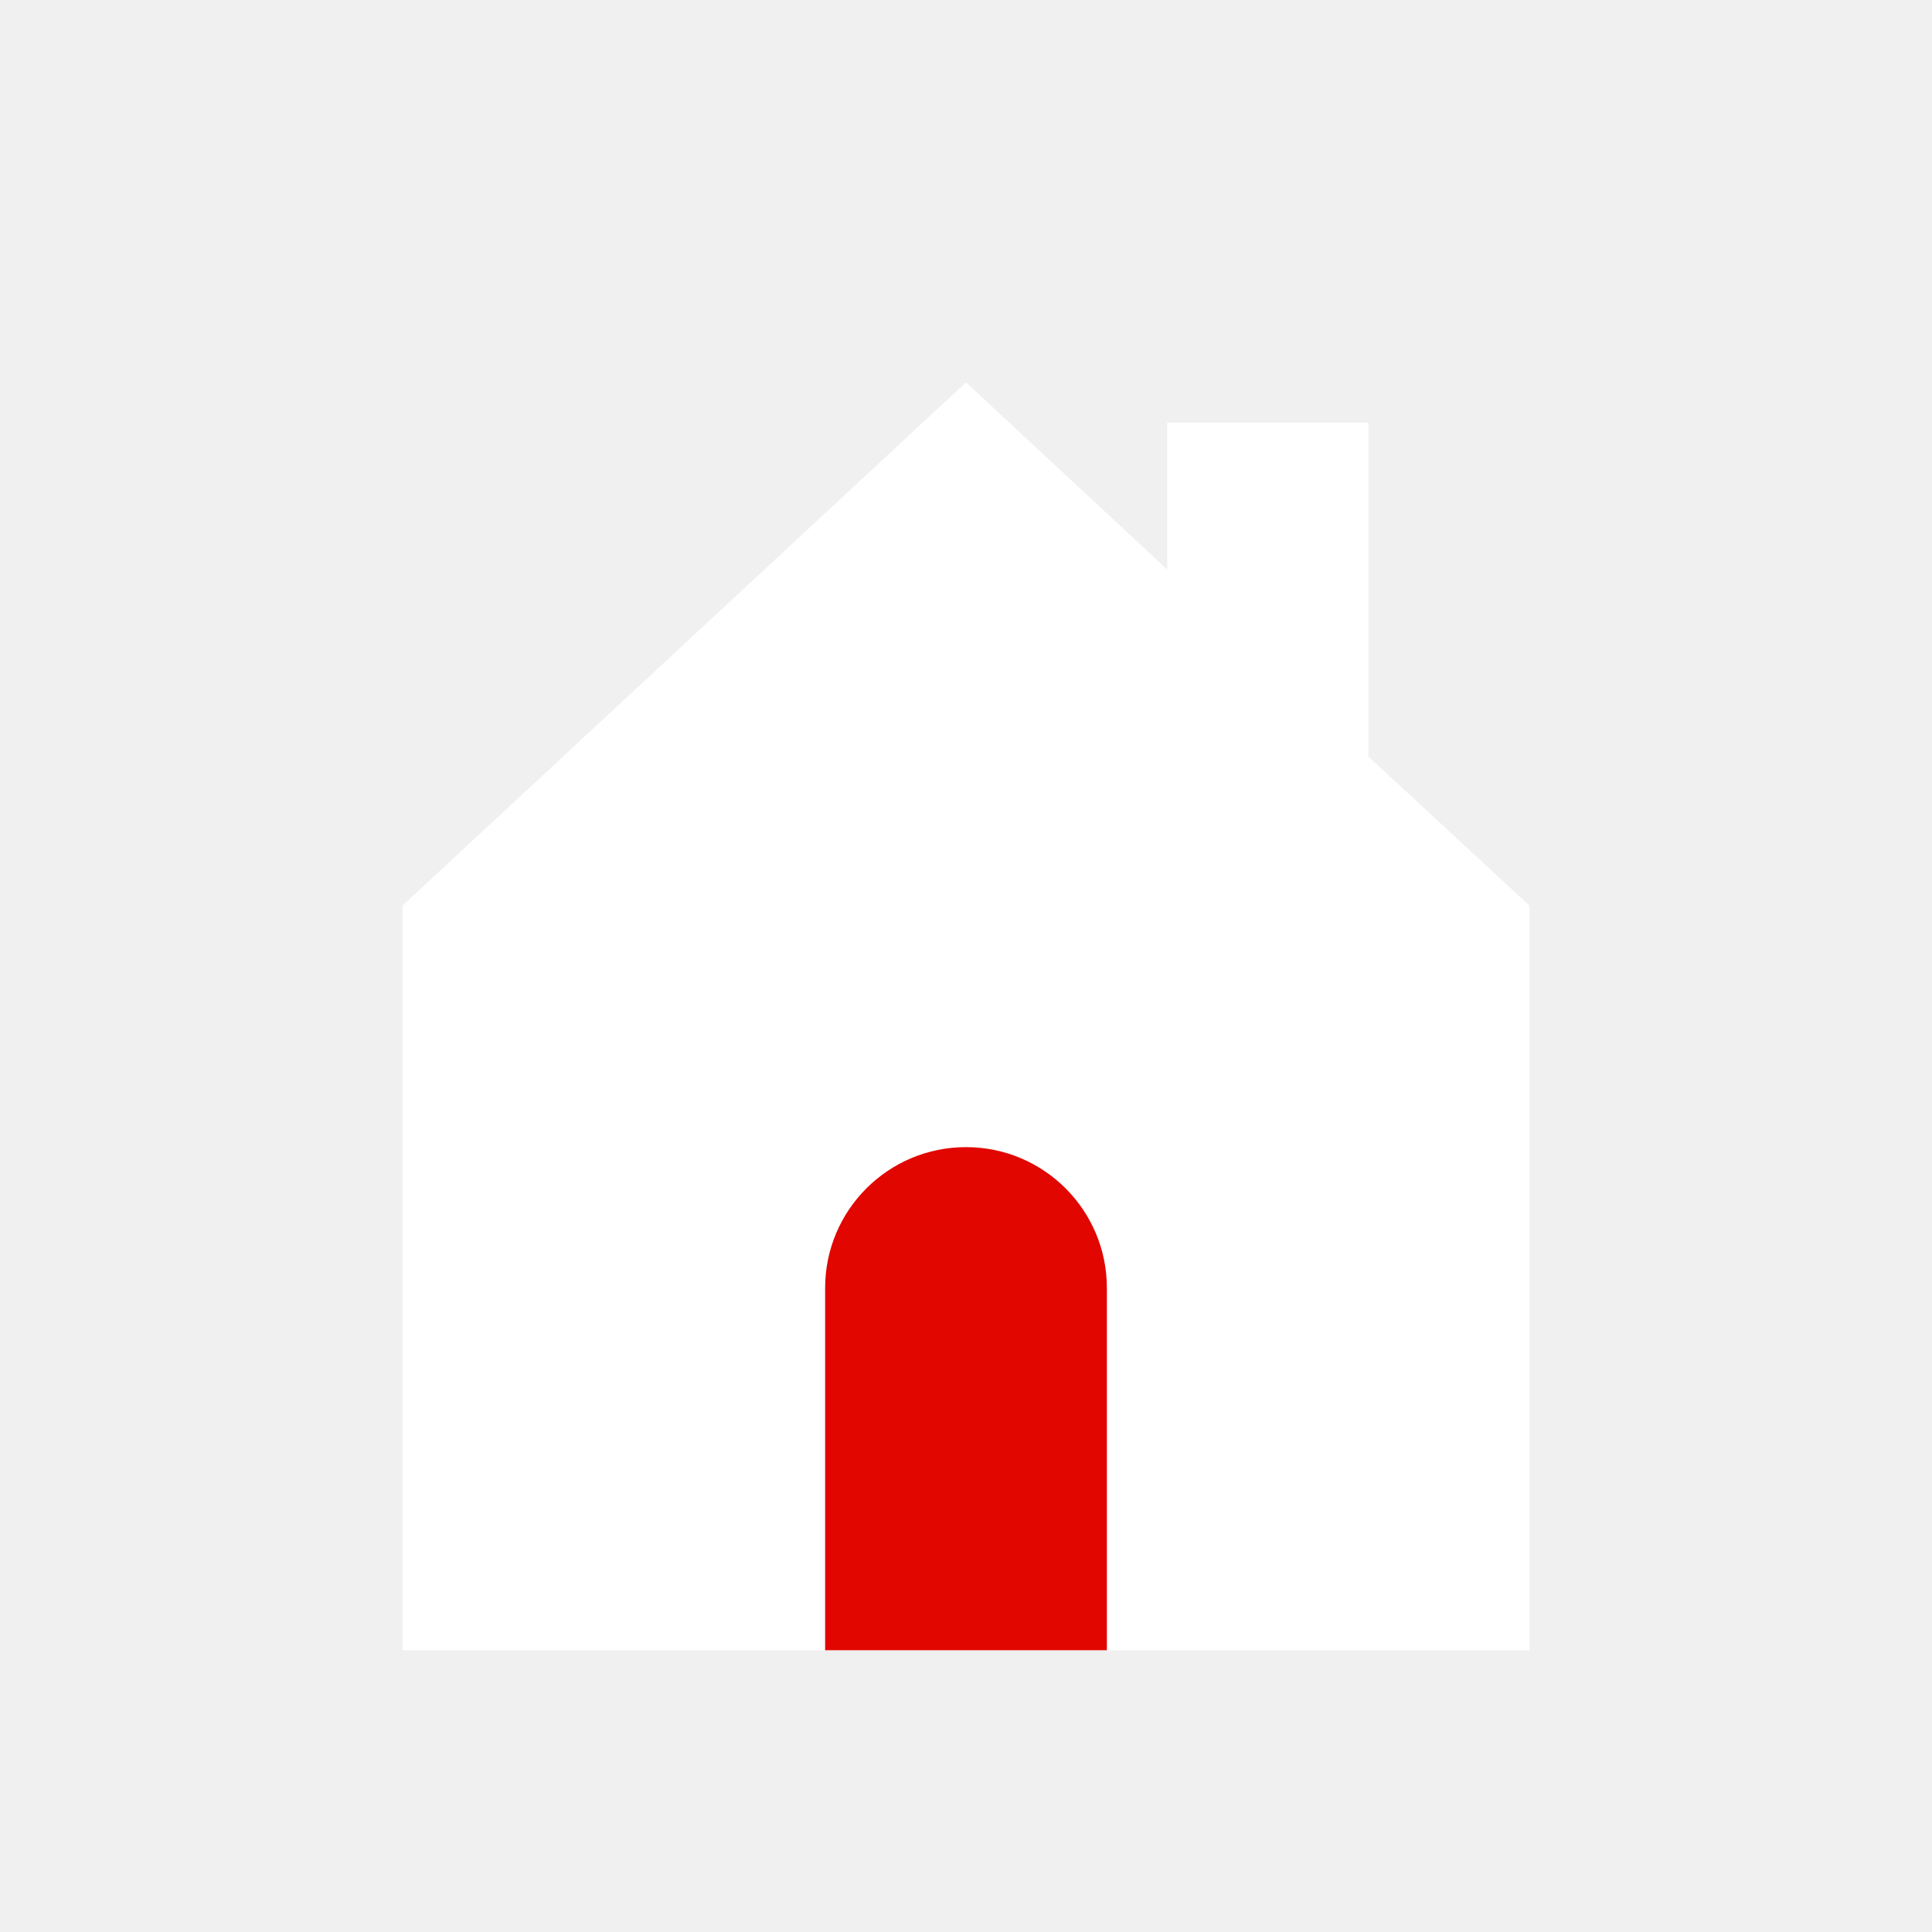
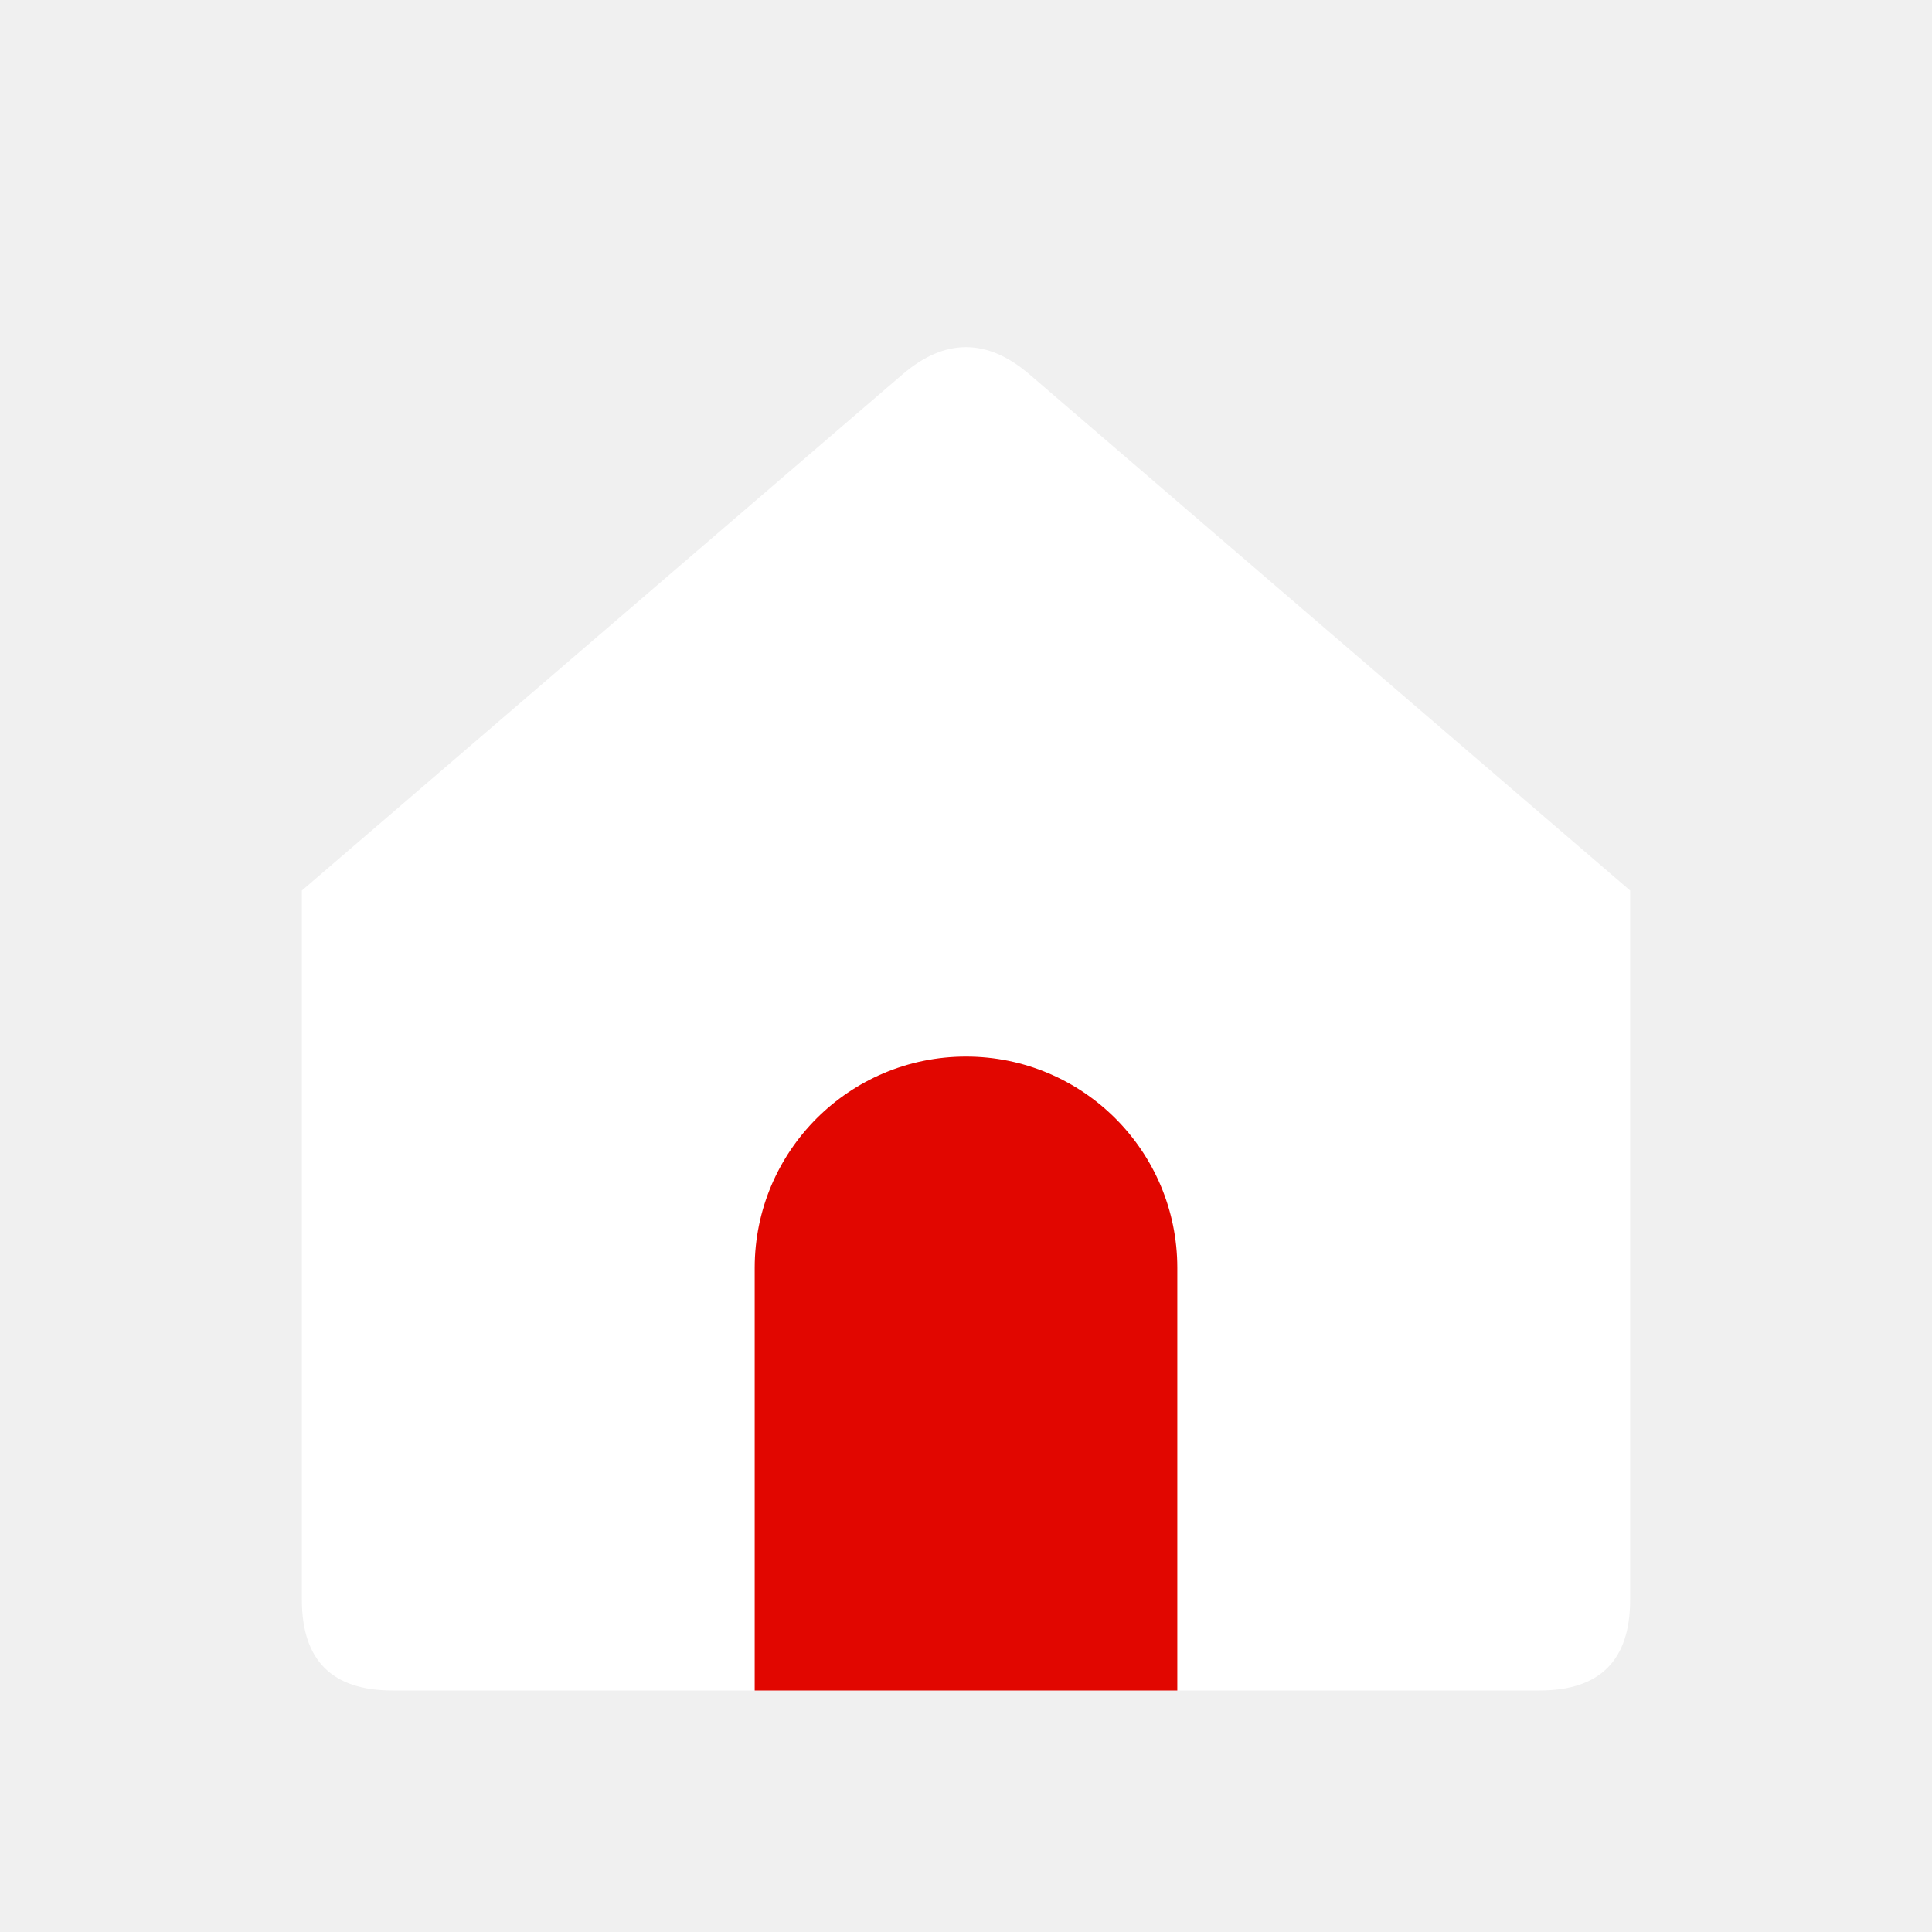
- <svg xmlns="http://www.w3.org/2000/svg" viewBox="0 0 96 96">
-   <path d="M20 82 L20 45 L48 19 L58 28.3 L58 21 L68 21 L68 37.6 L76 45 L76 82 Z" fill="#ffffff" />
-   <path d="M41 82 V64 A7 7 0 0 1 55 64 V82 Z" fill="#e10600" />
+ <svg xmlns="http://www.w3.org/2000/svg" viewBox="0 0 64 64">
+   <path d="M10 29.5 29.9 12.4Q32 10.6 34.1 12.4L54 29.5V53Q54 56 51 56H13Q10 56 10 53Z" fill="#ffffff" />
+   <path d="M25 56V42A7 7 0 0 1 39 42V56Z" fill="#e10600" />
</svg>
